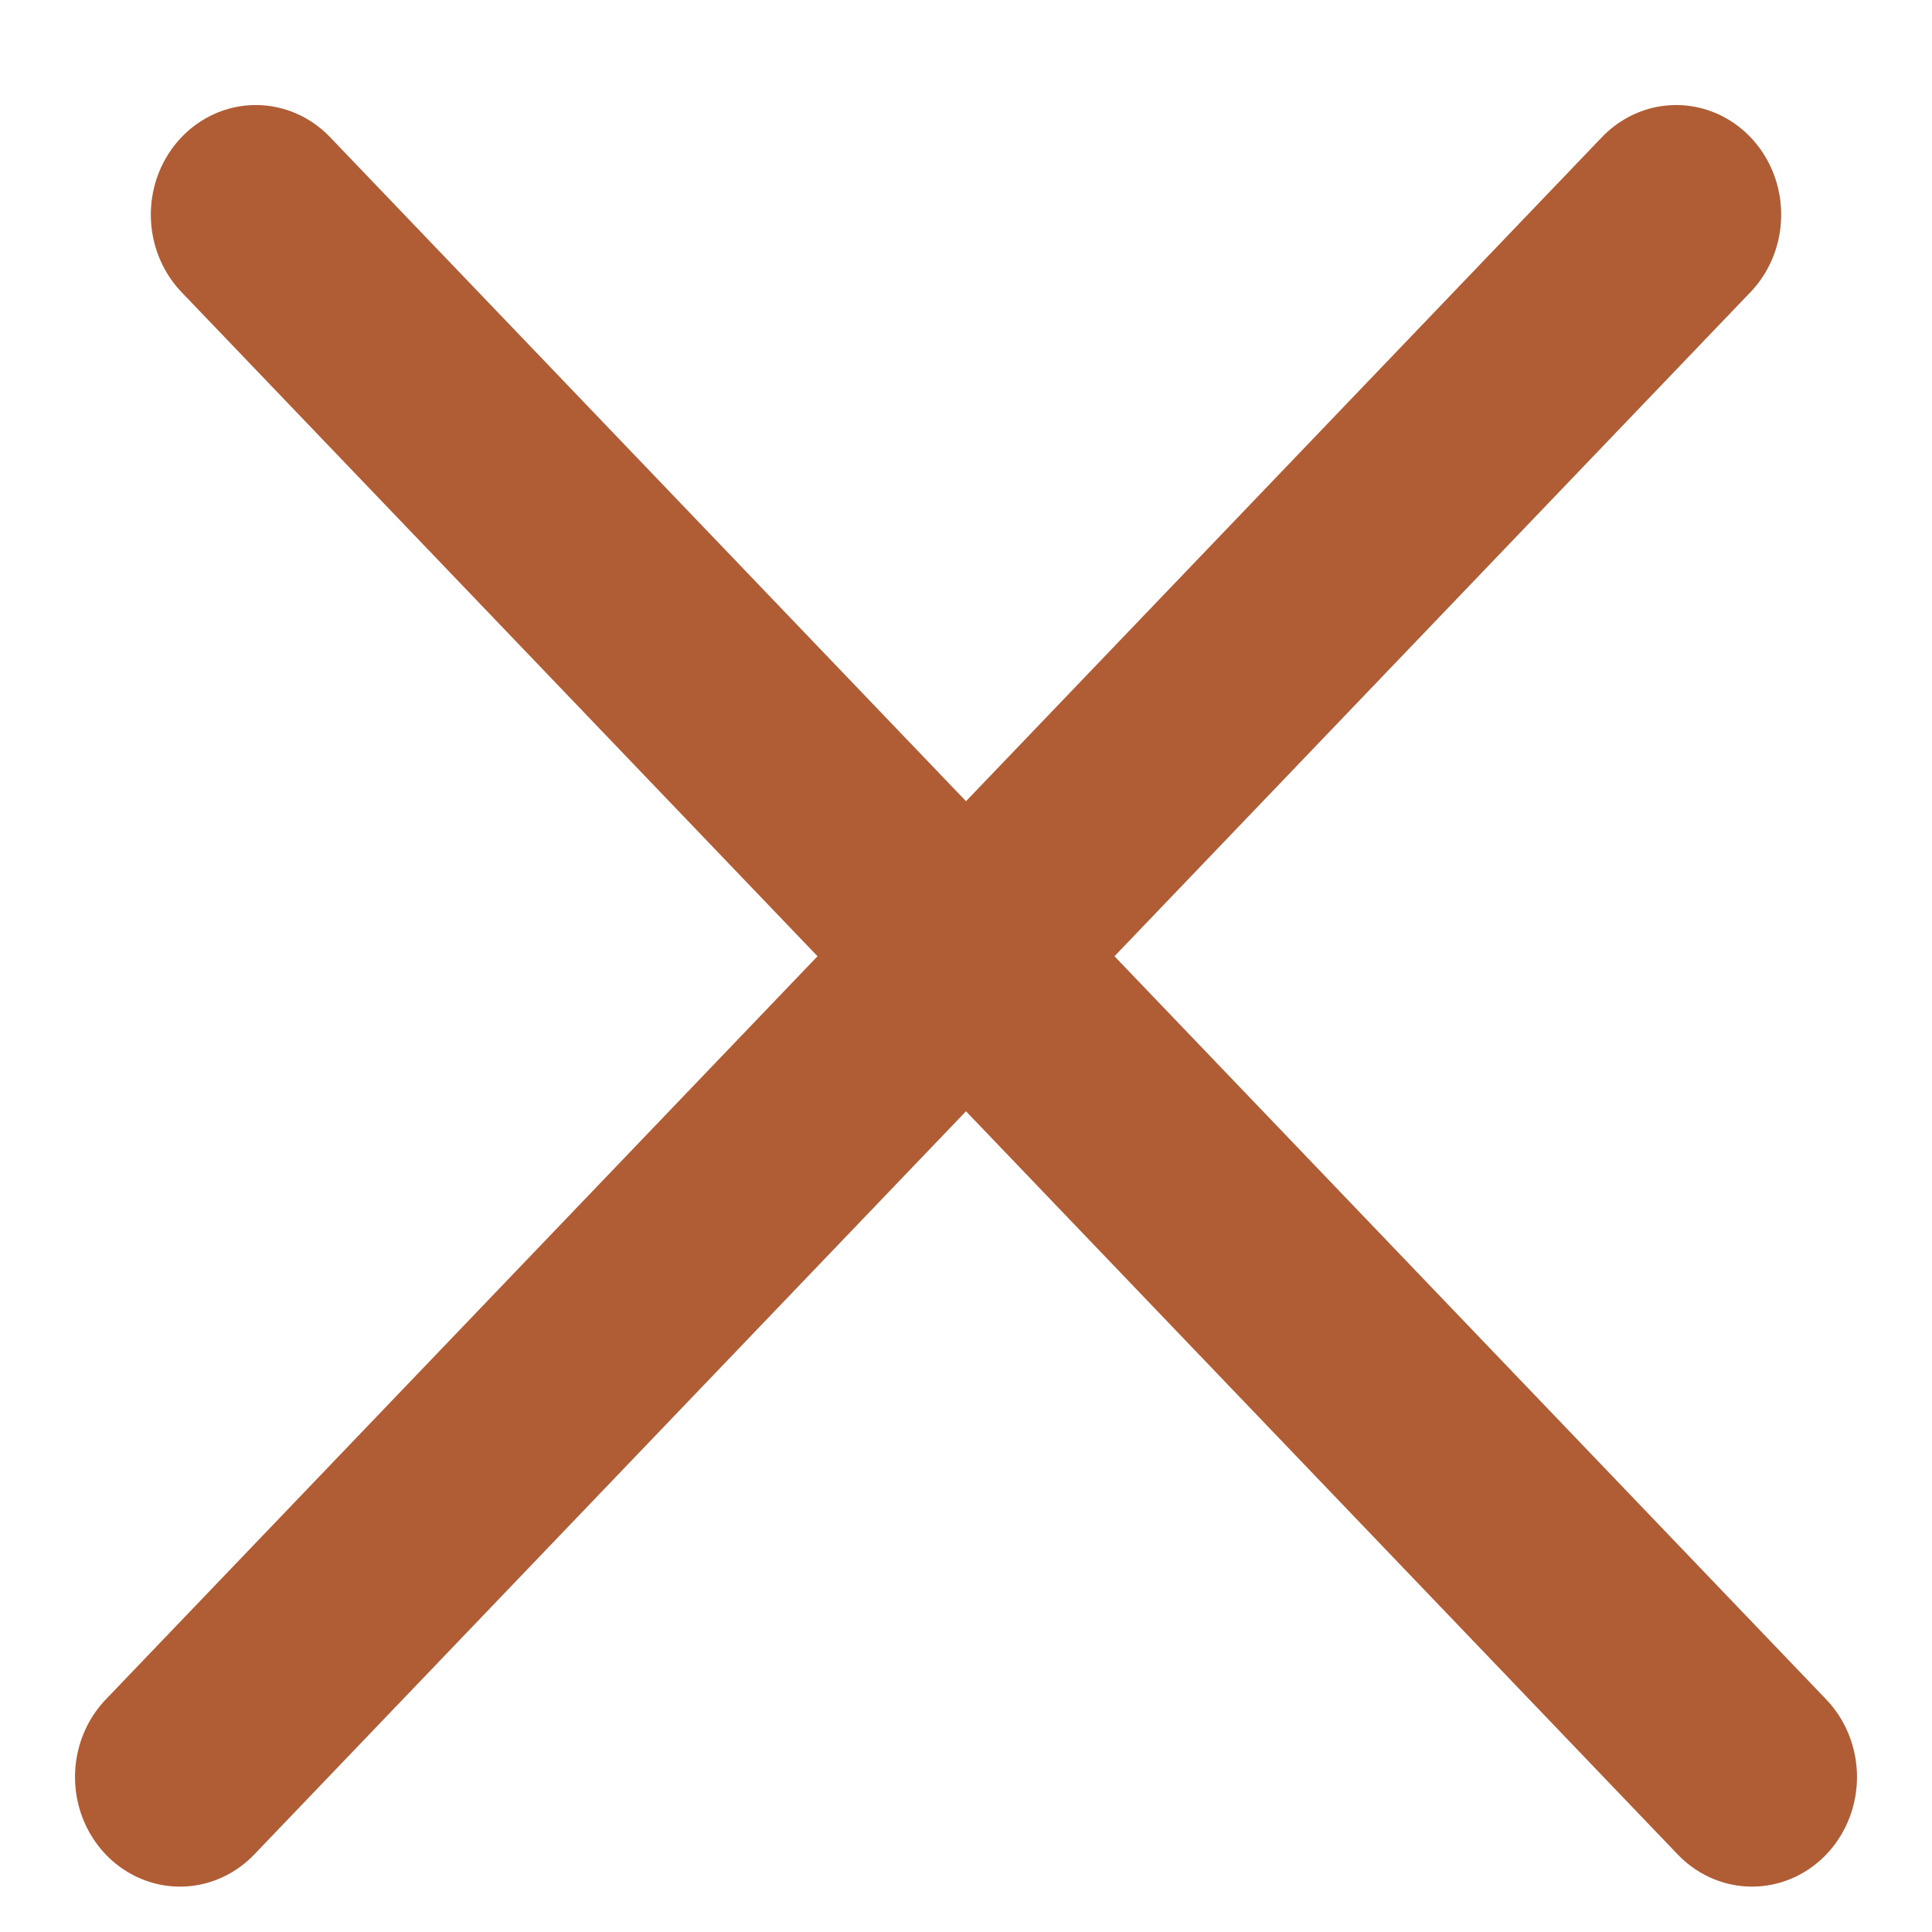
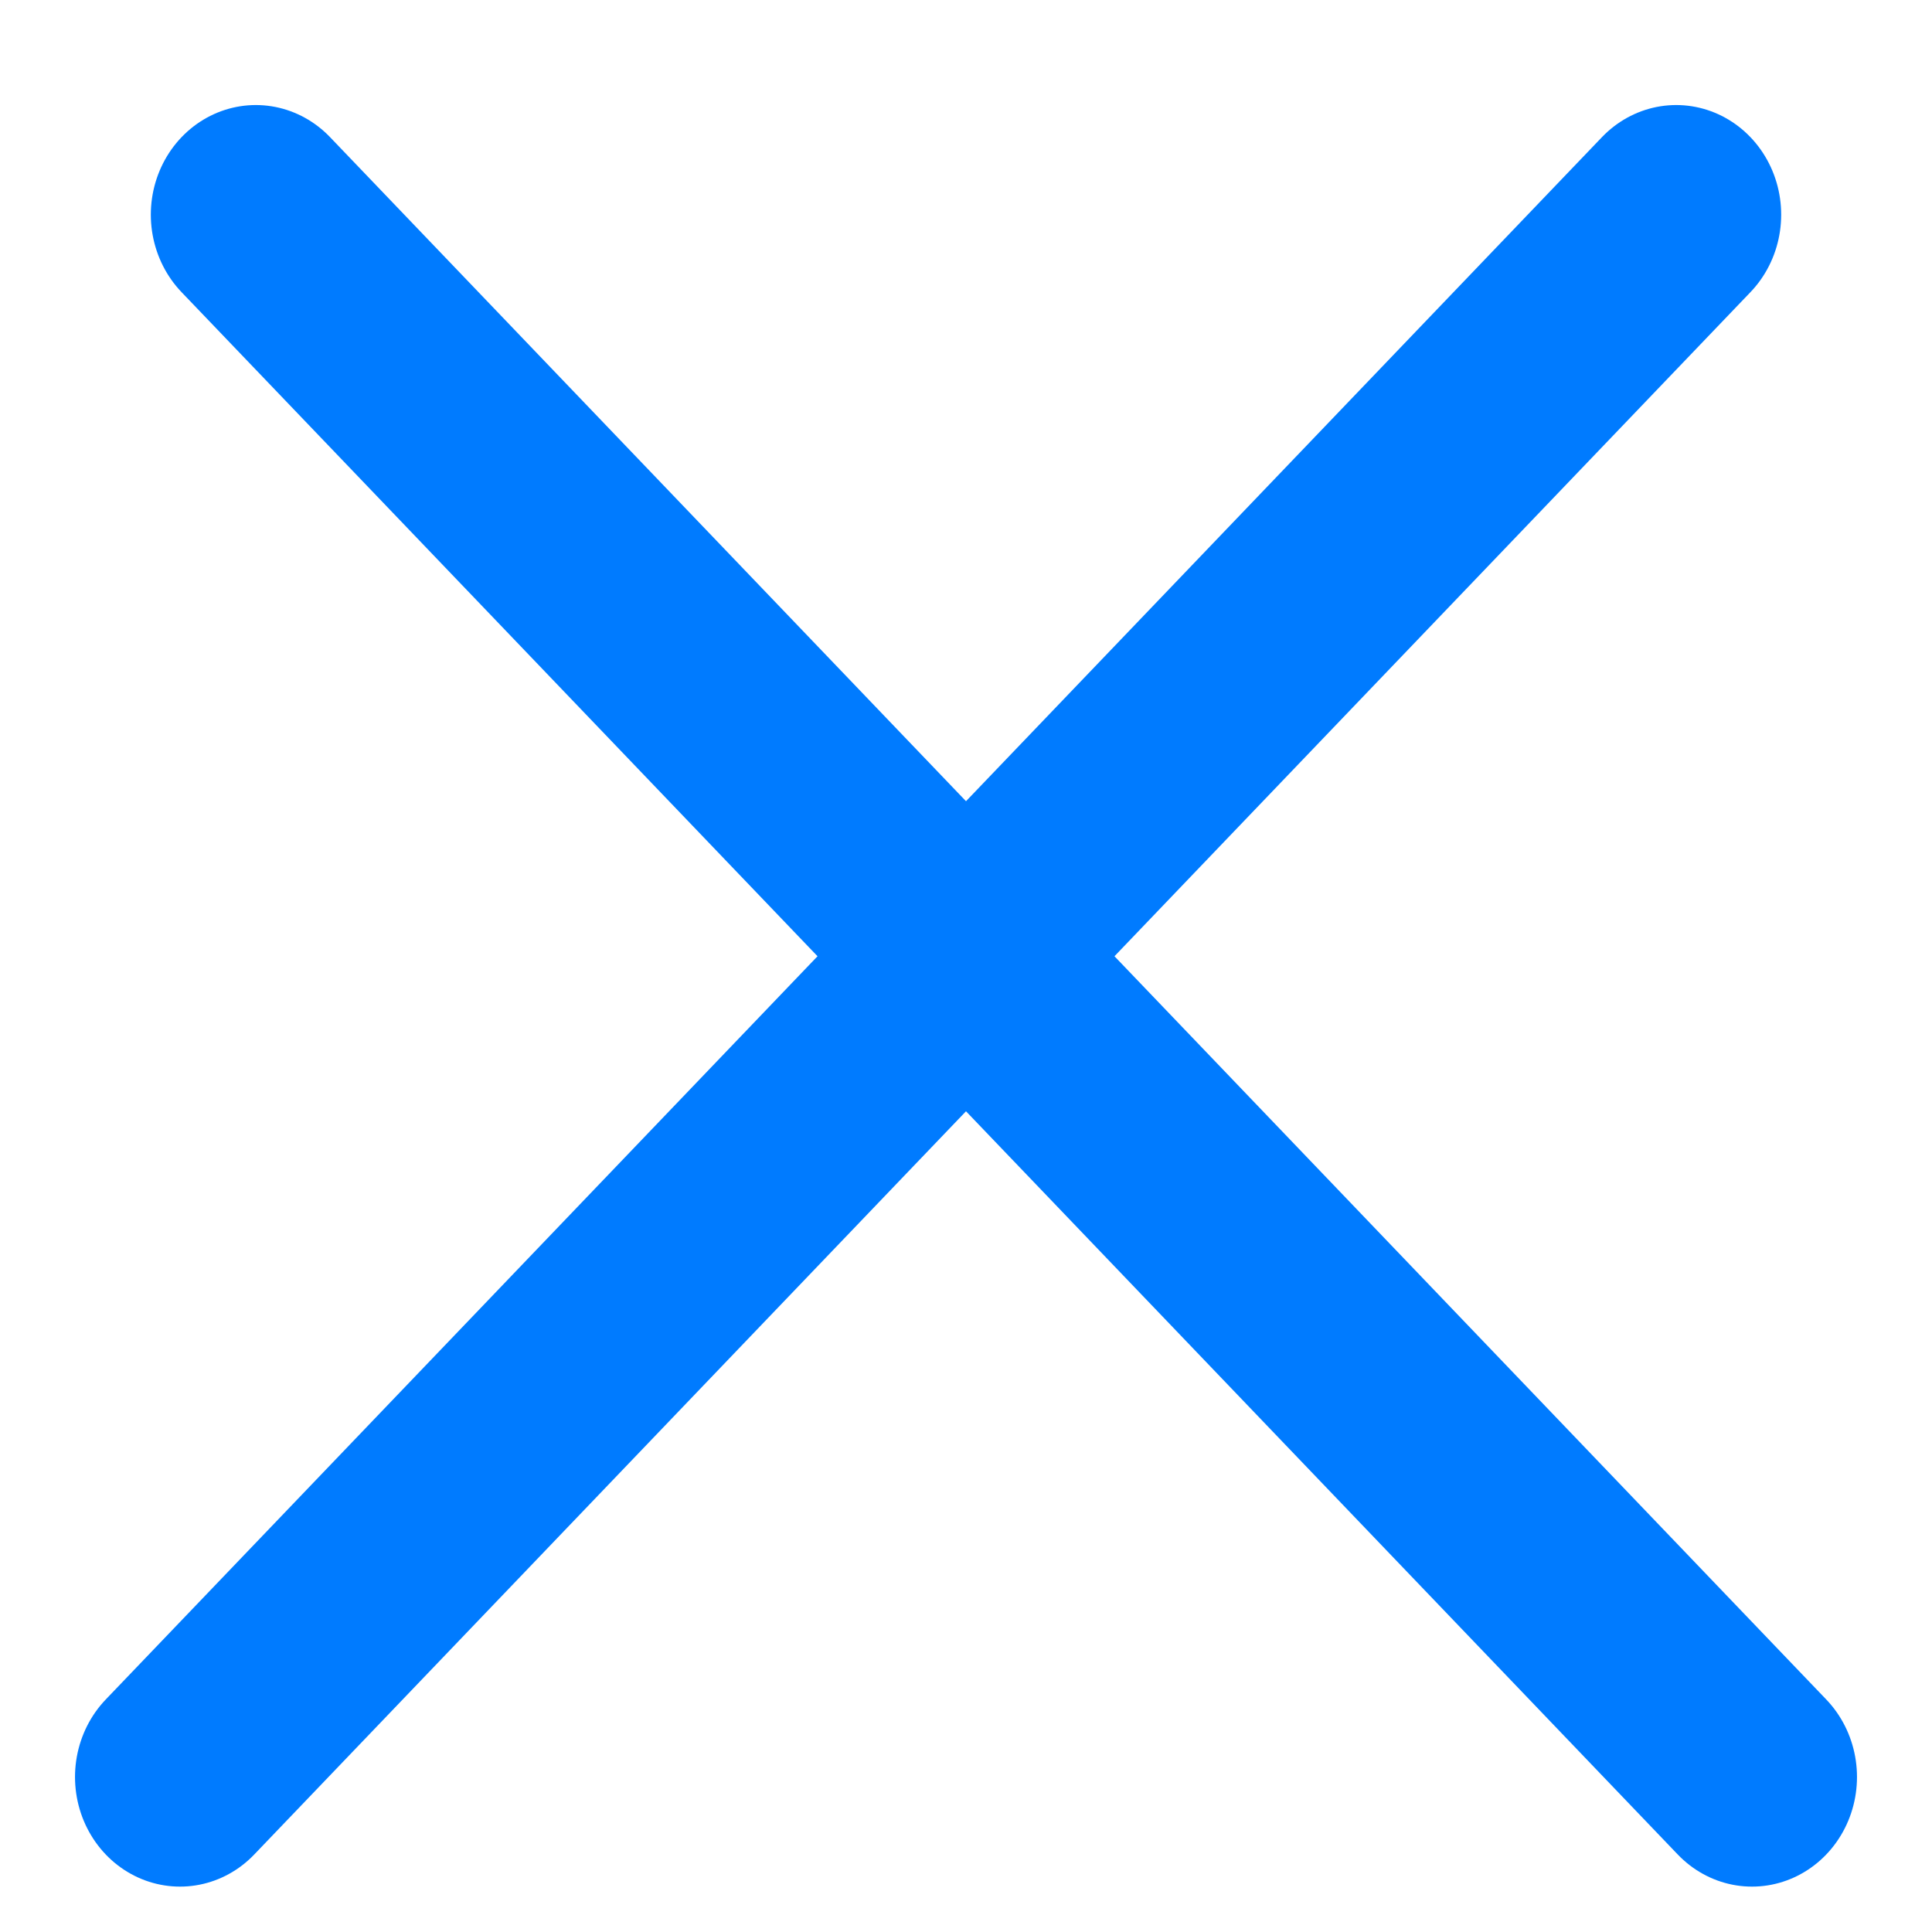
<svg xmlns="http://www.w3.org/2000/svg" width="18" height="18" viewBox="0 0 18 18" fill="none">
-   <line x1="1" y1="-1" x2="21.154" y2="-1" transform="matrix(0.691658 0.722226 -0.691658 0.722226 1 2)" stroke="#b05d36" stroke-width="2" stroke-linecap="round" />
-   <line x1="1" y1="-1" x2="21.154" y2="-1" transform="matrix(-0.691658 0.722226 0.691658 0.722226 17 2)" stroke="#b05d36" stroke-width="2" stroke-linecap="round" />
+   <line x1="1" y1="-1" x2="21.154" y2="-1" transform="matrix(0.691658 0.722226 -0.691658 0.722226 1 2)" stroke="#007bff" stroke-width="2" stroke-linecap="round" />
+   <line x1="1" y1="-1" x2="21.154" y2="-1" transform="matrix(-0.691658 0.722226 0.691658 0.722226 17 2)" stroke="#007bff" stroke-width="2" stroke-linecap="round" />
</svg>
